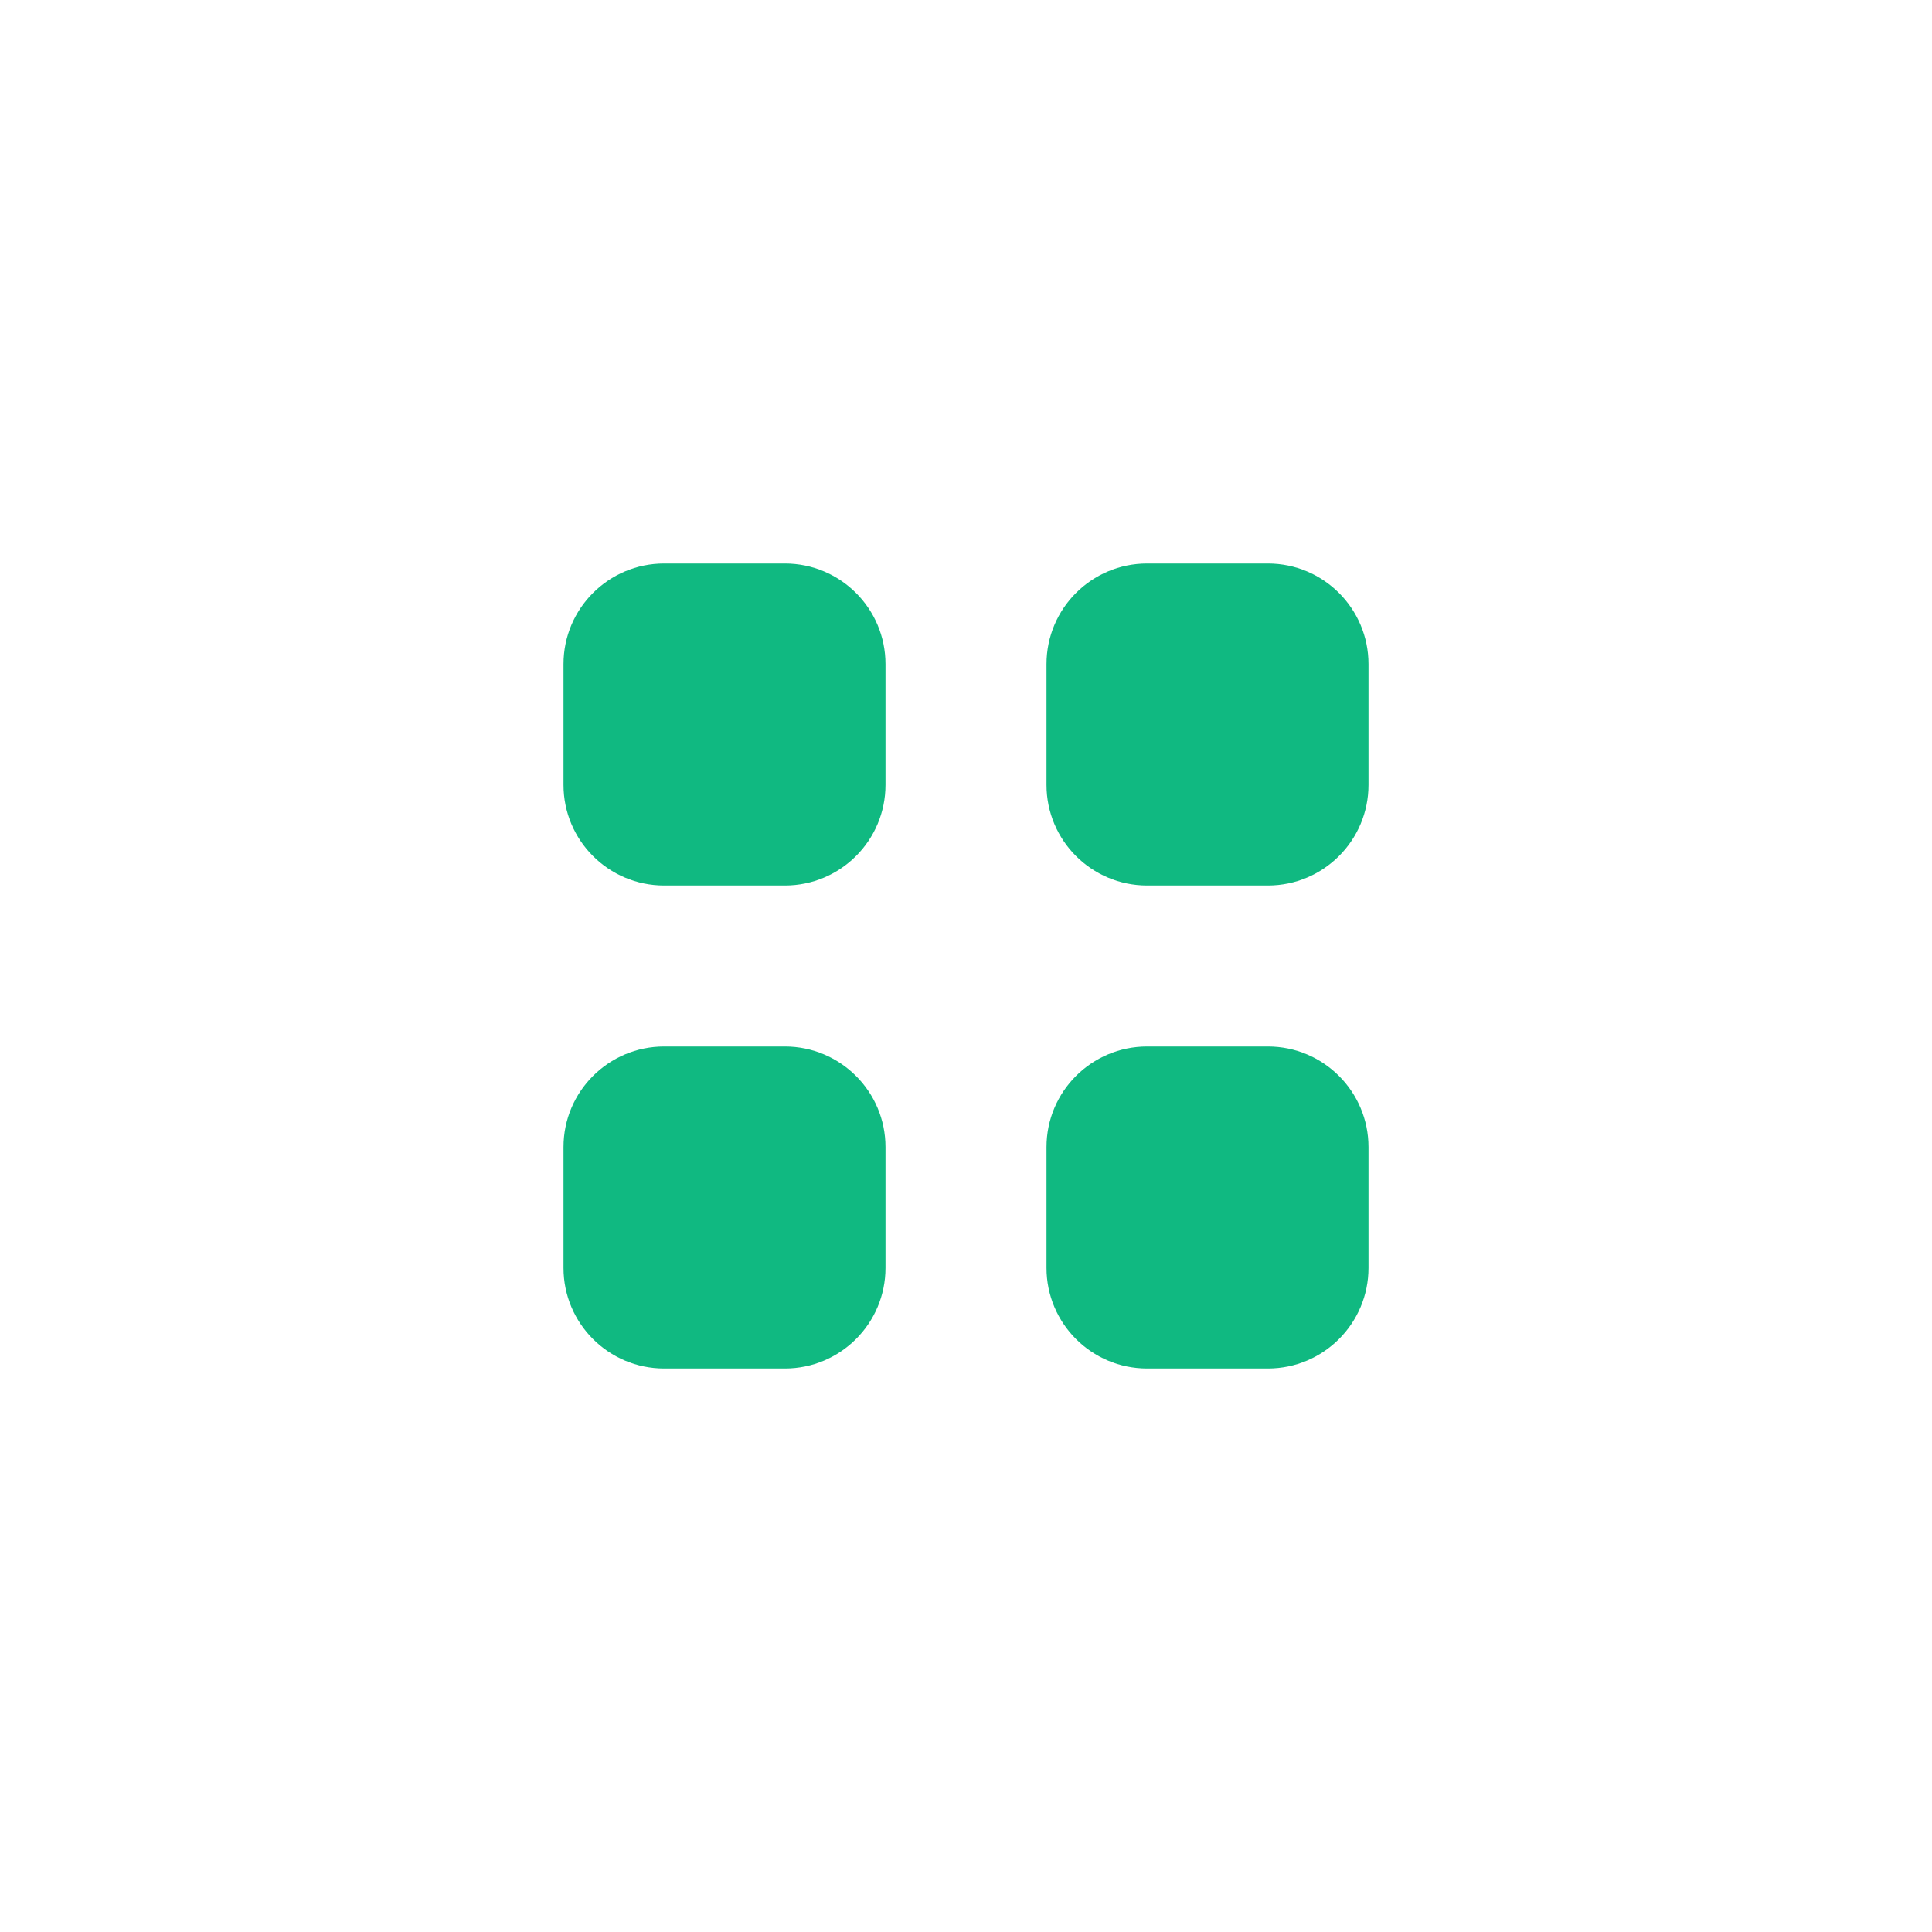
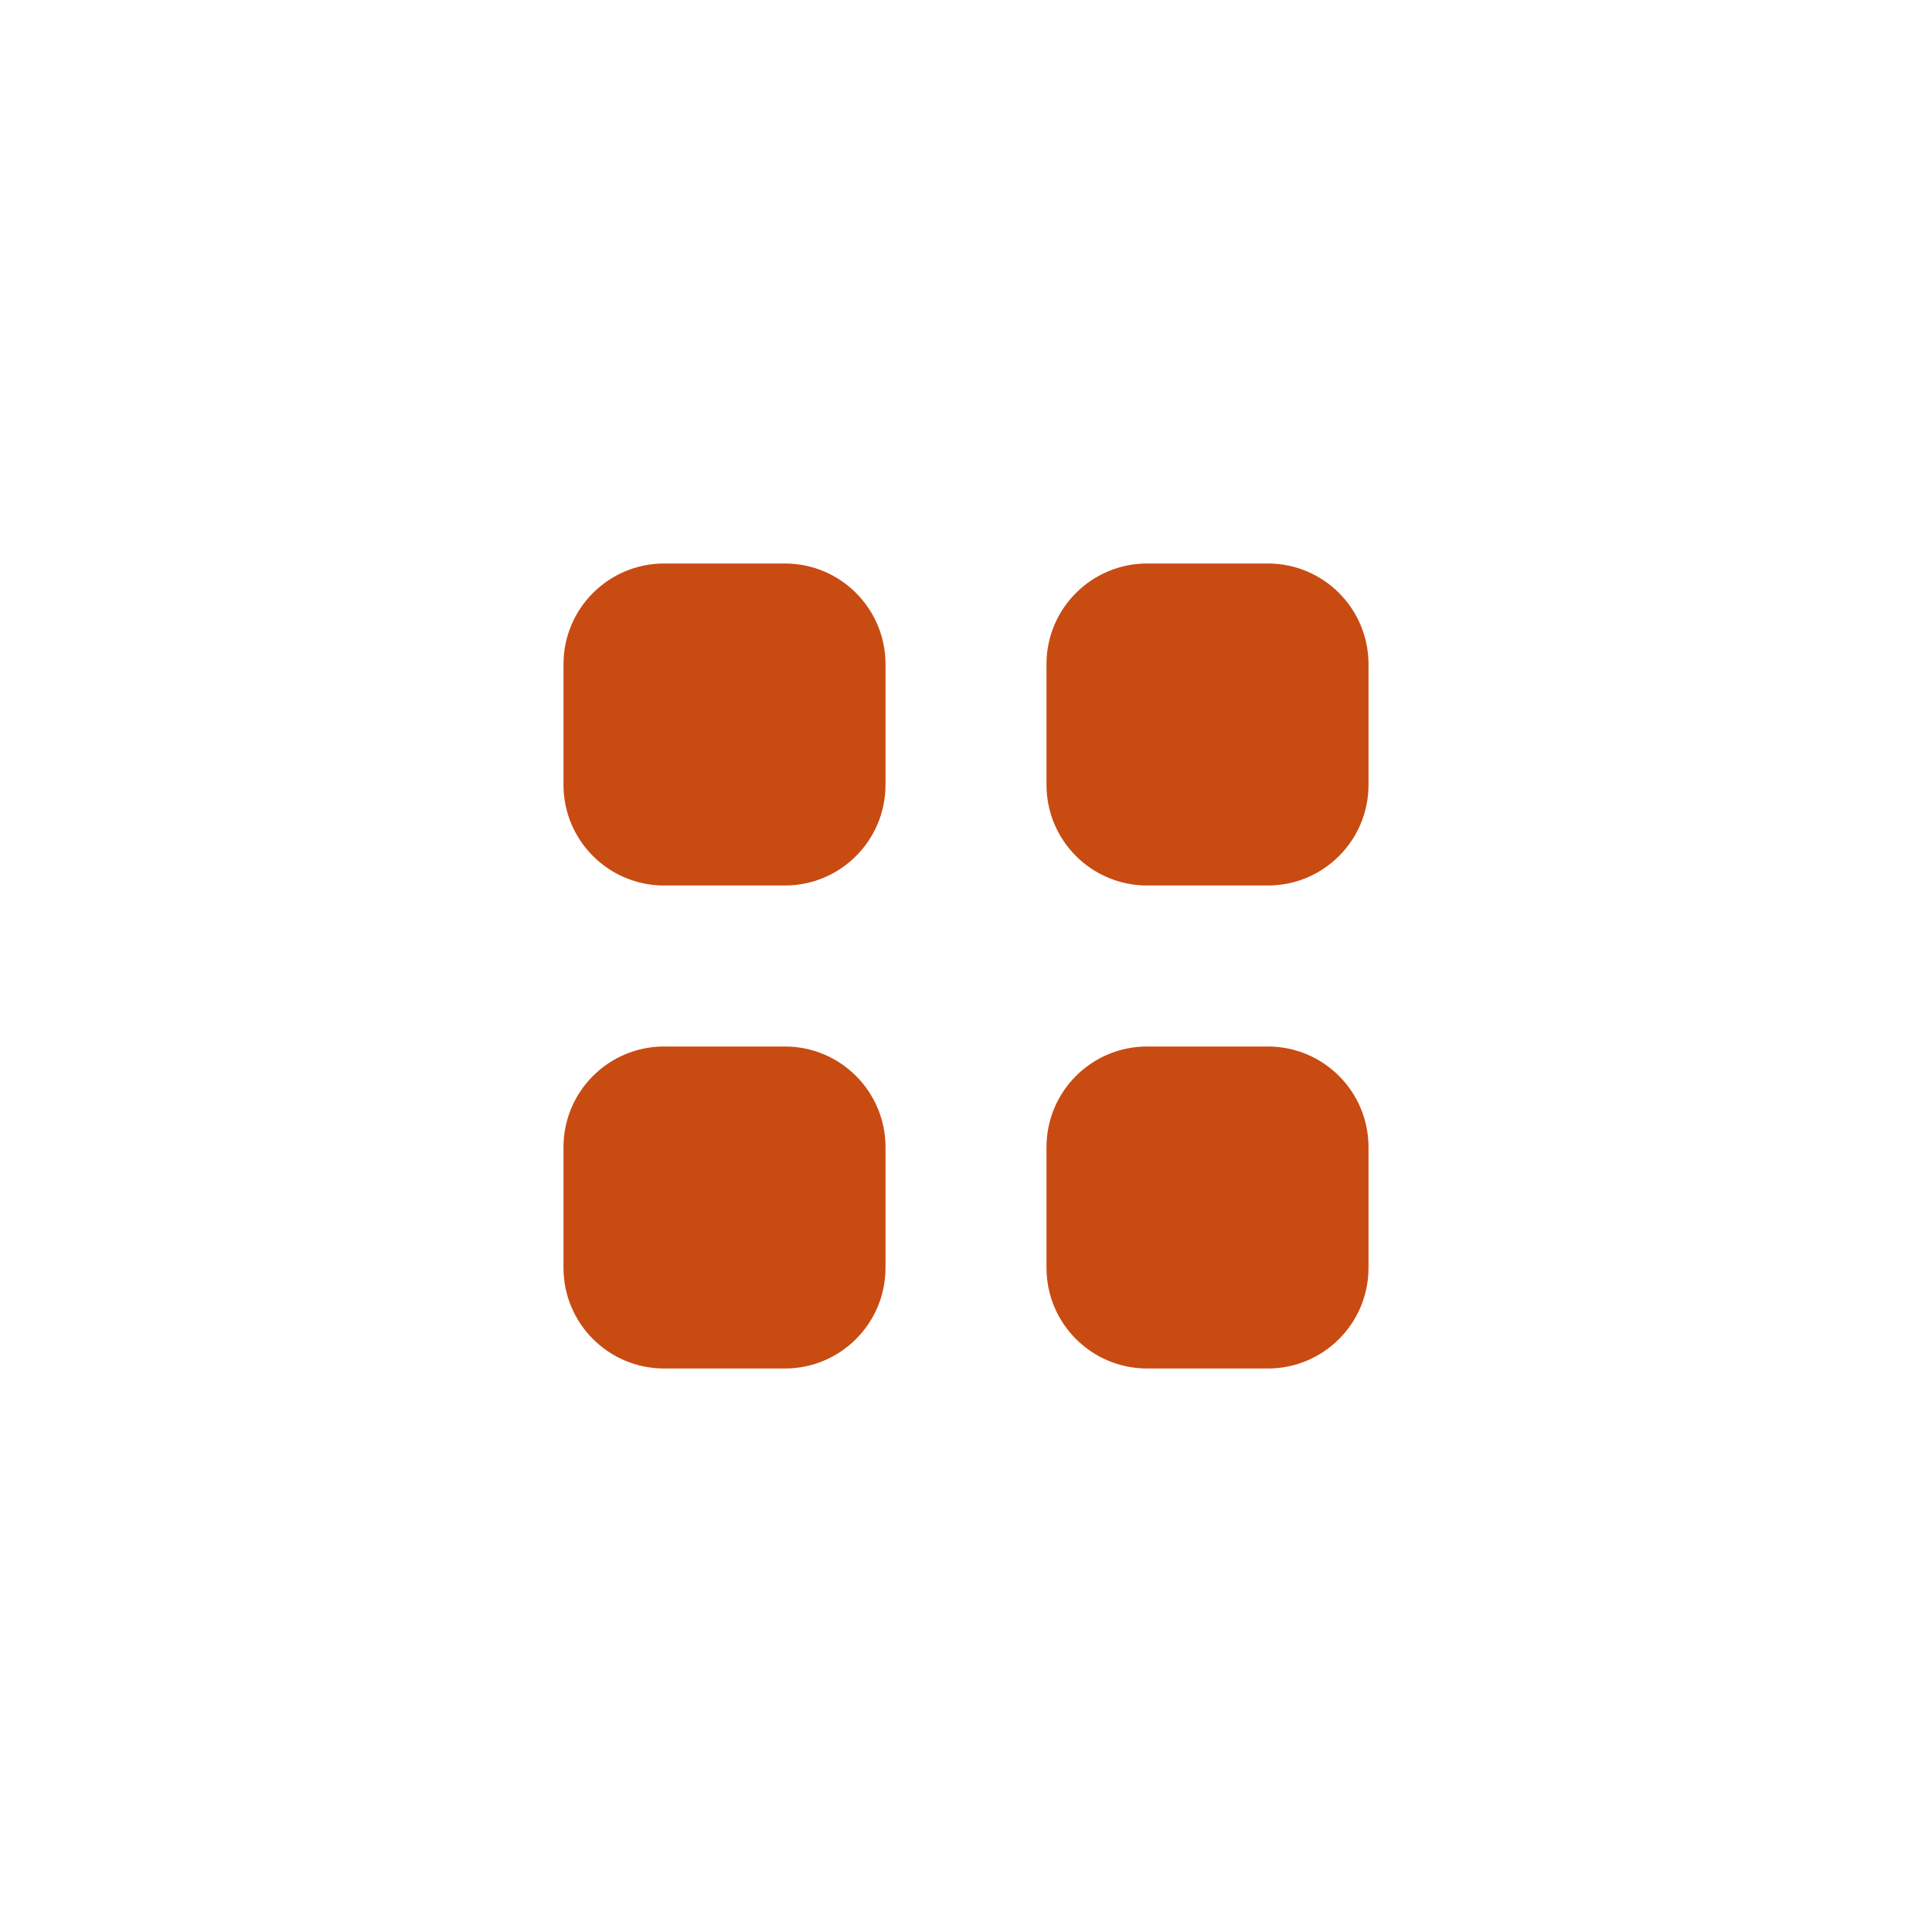
<svg xmlns="http://www.w3.org/2000/svg" viewBox="0 0 48 48" width="48" height="48">
-   <rect x="14" y="14" width="8" height="8" rx="2.5" fill="#10B981" />
-   <rect x="26" y="14" width="8" height="8" rx="2.5" fill="#10B981" />
-   <rect x="14" y="26" width="8" height="8" rx="2.5" fill="#10B981" />
-   <rect x="26" y="26" width="8" height="8" rx="2.5" fill="#10B981" />
+   <rect x="14" y="14" width="8" height="8" rx="2.5" fill="#C84B11" />
+   <rect x="26" y="14" width="8" height="8" rx="2.5" fill="#C84B11" />
+   <rect x="14" y="26" width="8" height="8" rx="2.5" fill="#C84B11" />
+   <rect x="26" y="26" width="8" height="8" rx="2.5" fill="#C84B11" />
</svg>
